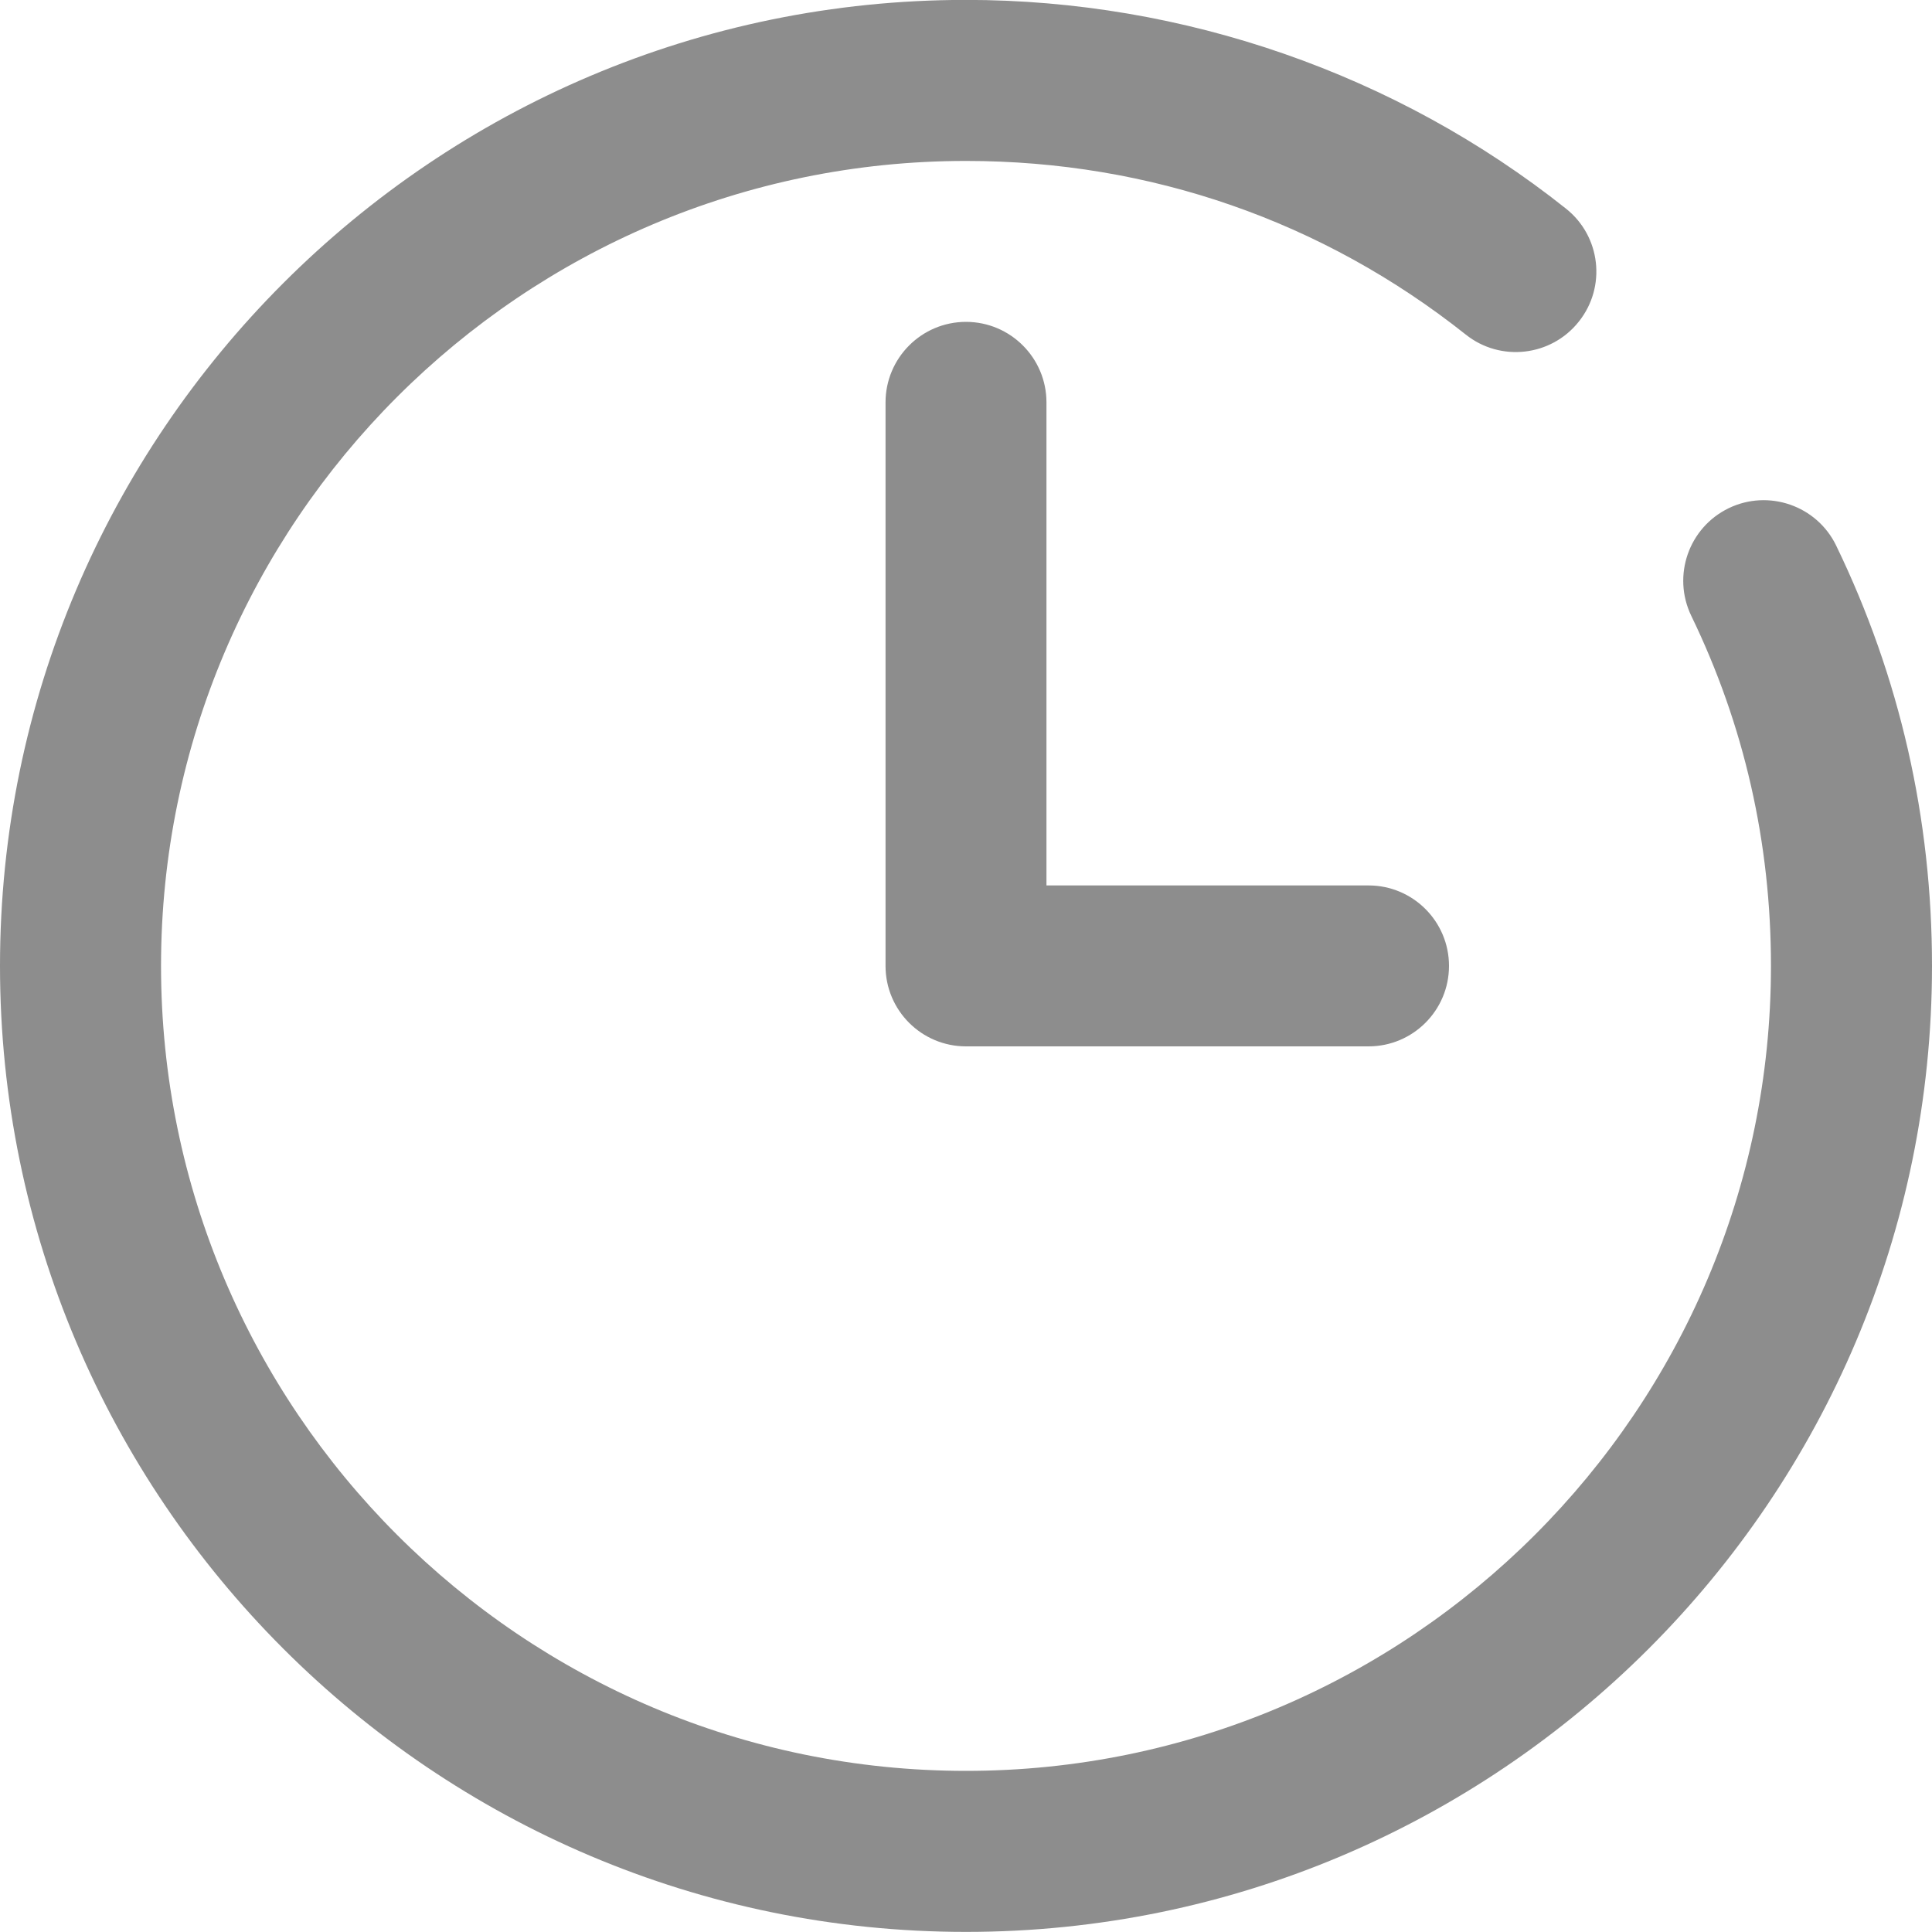
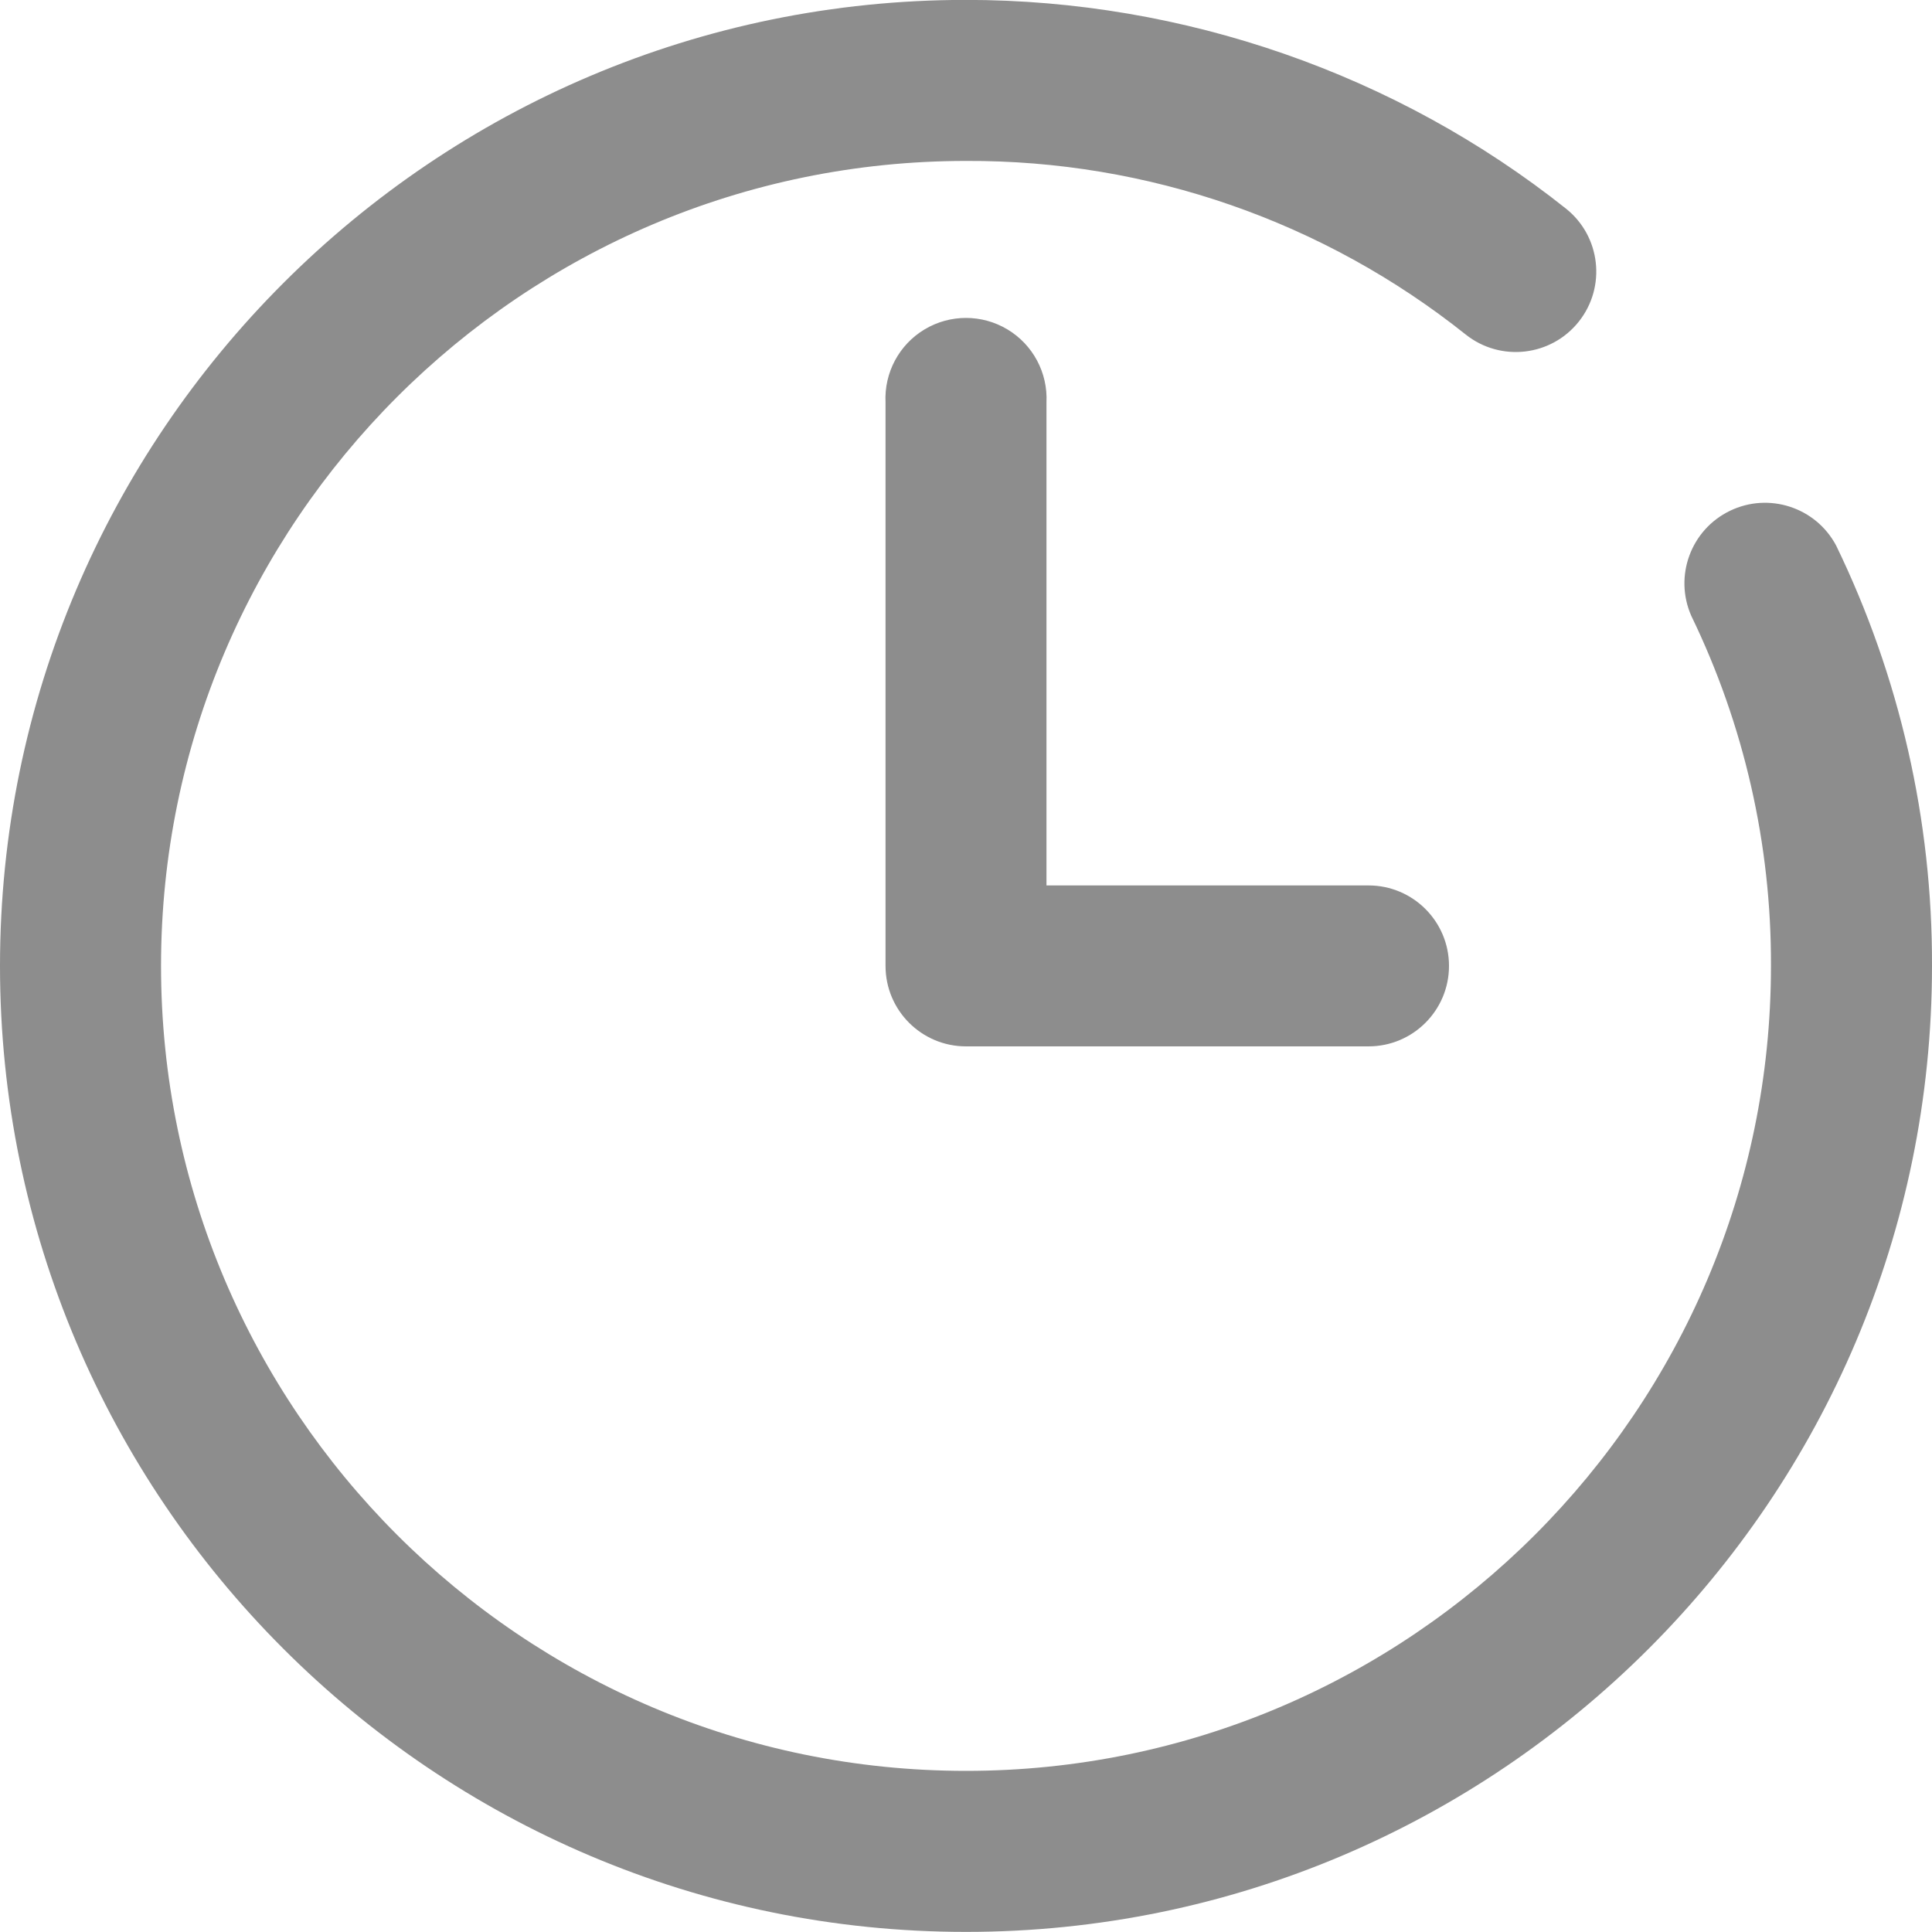
- <svg xmlns="http://www.w3.org/2000/svg" preserveAspectRatio="xMidYMid" width="20" height="20" viewBox="0 0 20 20">
-   <defs>
-     <style>
-       .cls-1 {
-         fill: #8d8d8d;
-         fill-rule: evenodd;
-       }
-     </style>
-   </defs>
-   <path d="M10.000,10.832 C9.540,10.832 9.167,10.459 9.167,9.999 L9.167,4.166 C9.167,3.706 9.540,3.332 10.000,3.332 C10.460,3.332 10.833,3.706 10.833,4.166 L10.833,9.166 L14.167,9.166 C14.627,9.166 15.000,9.539 15.000,9.999 C15.000,10.459 14.627,10.832 14.167,10.832 L10.000,10.832 ZM10.000,19.999 C4.486,19.999 -0.000,15.513 -0.000,9.999 C-0.000,4.485 4.486,-0.001 10.000,-0.001 C12.252,-0.001 14.458,0.766 16.210,2.159 C16.571,2.445 16.631,2.969 16.344,3.329 C16.058,3.690 15.532,3.750 15.173,3.463 C13.693,2.288 11.904,1.666 10.000,1.666 C5.405,1.666 1.667,5.404 1.667,9.999 C1.667,14.594 5.405,18.332 10.000,18.332 C14.595,18.332 18.333,14.594 18.333,9.999 C18.333,8.724 18.056,7.506 17.508,6.375 C17.308,5.960 17.481,5.462 17.895,5.261 C18.308,5.061 18.808,5.234 19.008,5.648 C19.666,7.007 20.000,8.471 20.000,9.999 C20.000,15.513 15.514,19.999 10.000,19.999 Z" class="cls-1" />
+ <svg xmlns="http://www.w3.org/2000/svg" preserveAspectRatio="xMidYMid" width="20" height="20">
+   <path d="M10 10.832a.833.833 0 01-.833-.833V4.166a.834.834 0 111.666 0v5h3.334a.833.833 0 010 1.666H10zm0 9.167c-5.514 0-10-4.486-10-10s4.486-10 10-10c2.252 0 4.458.767 6.21 2.16a.832.832 0 11-1.037 1.304A8.237 8.237 0 0010 1.666c-4.595 0-8.333 3.738-8.333 8.333 0 4.595 3.738 8.333 8.333 8.333 4.595 0 8.333-3.738 8.333-8.333a8.237 8.237 0 00-.825-3.624.834.834 0 011.5-.727A9.903 9.903 0 0120 9.999c0 5.514-4.486 10-10 10z" fill="#8d8d8d" fill-rule="evenodd" />
</svg>
